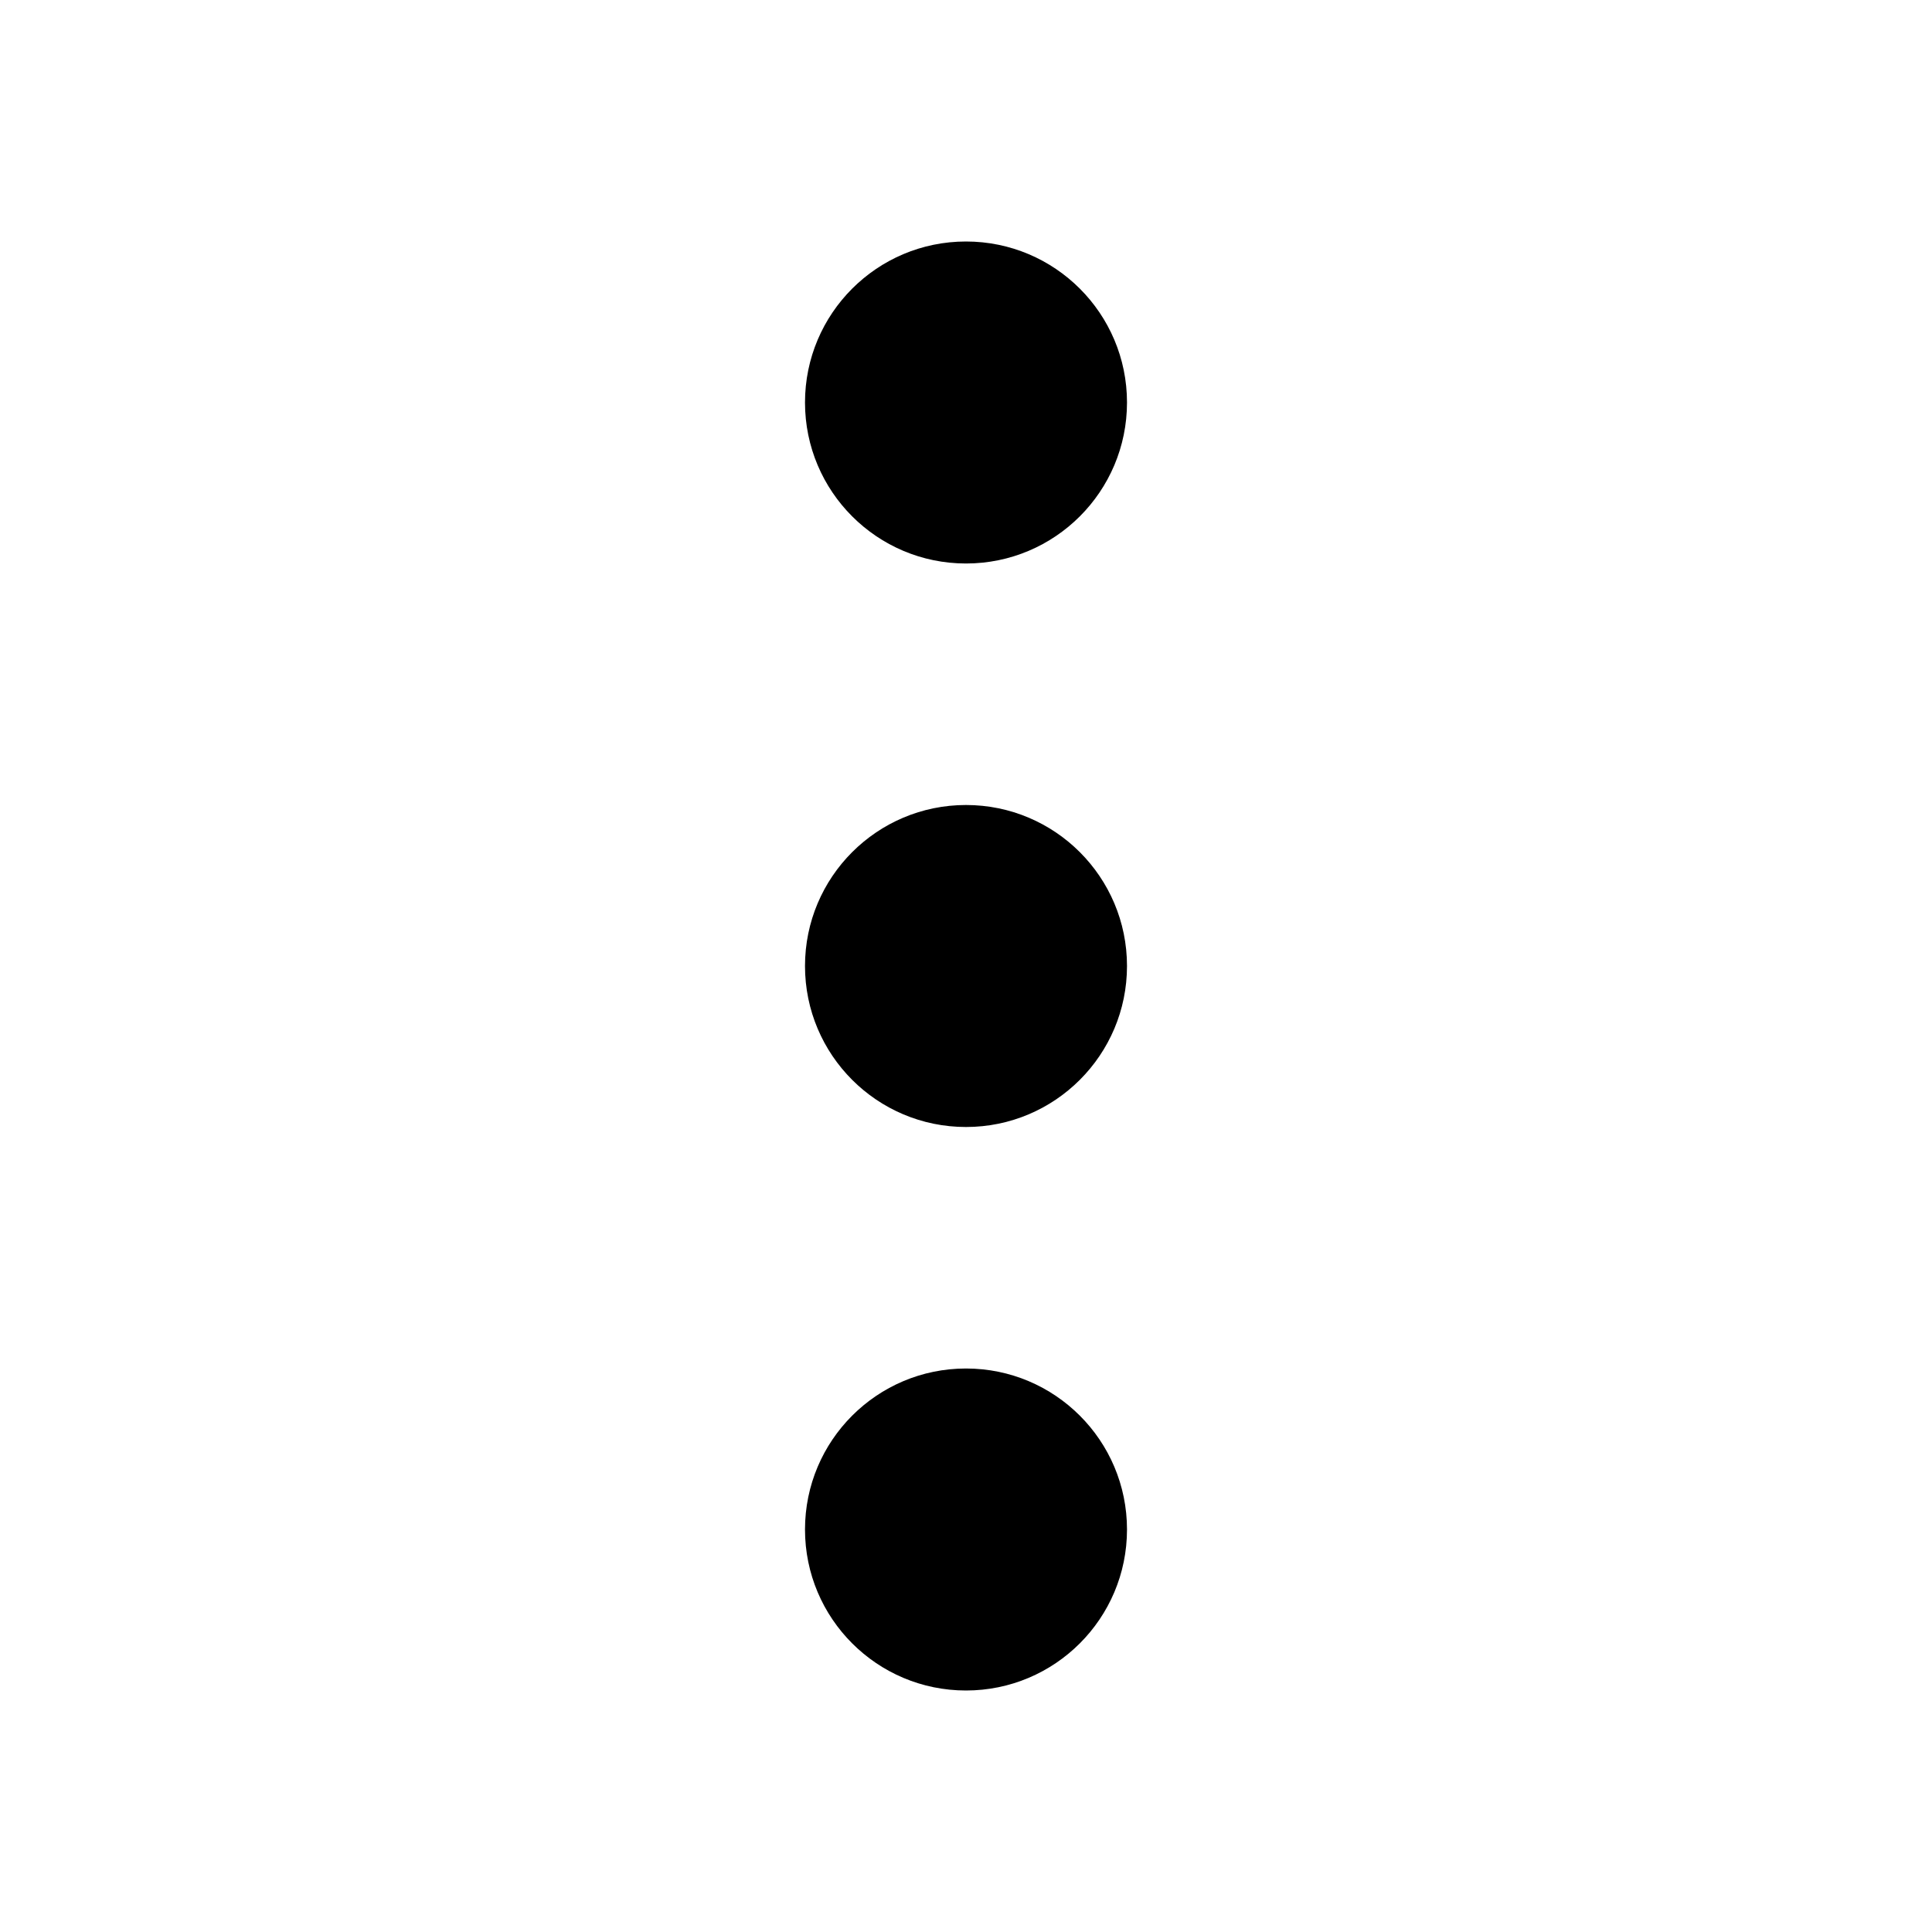
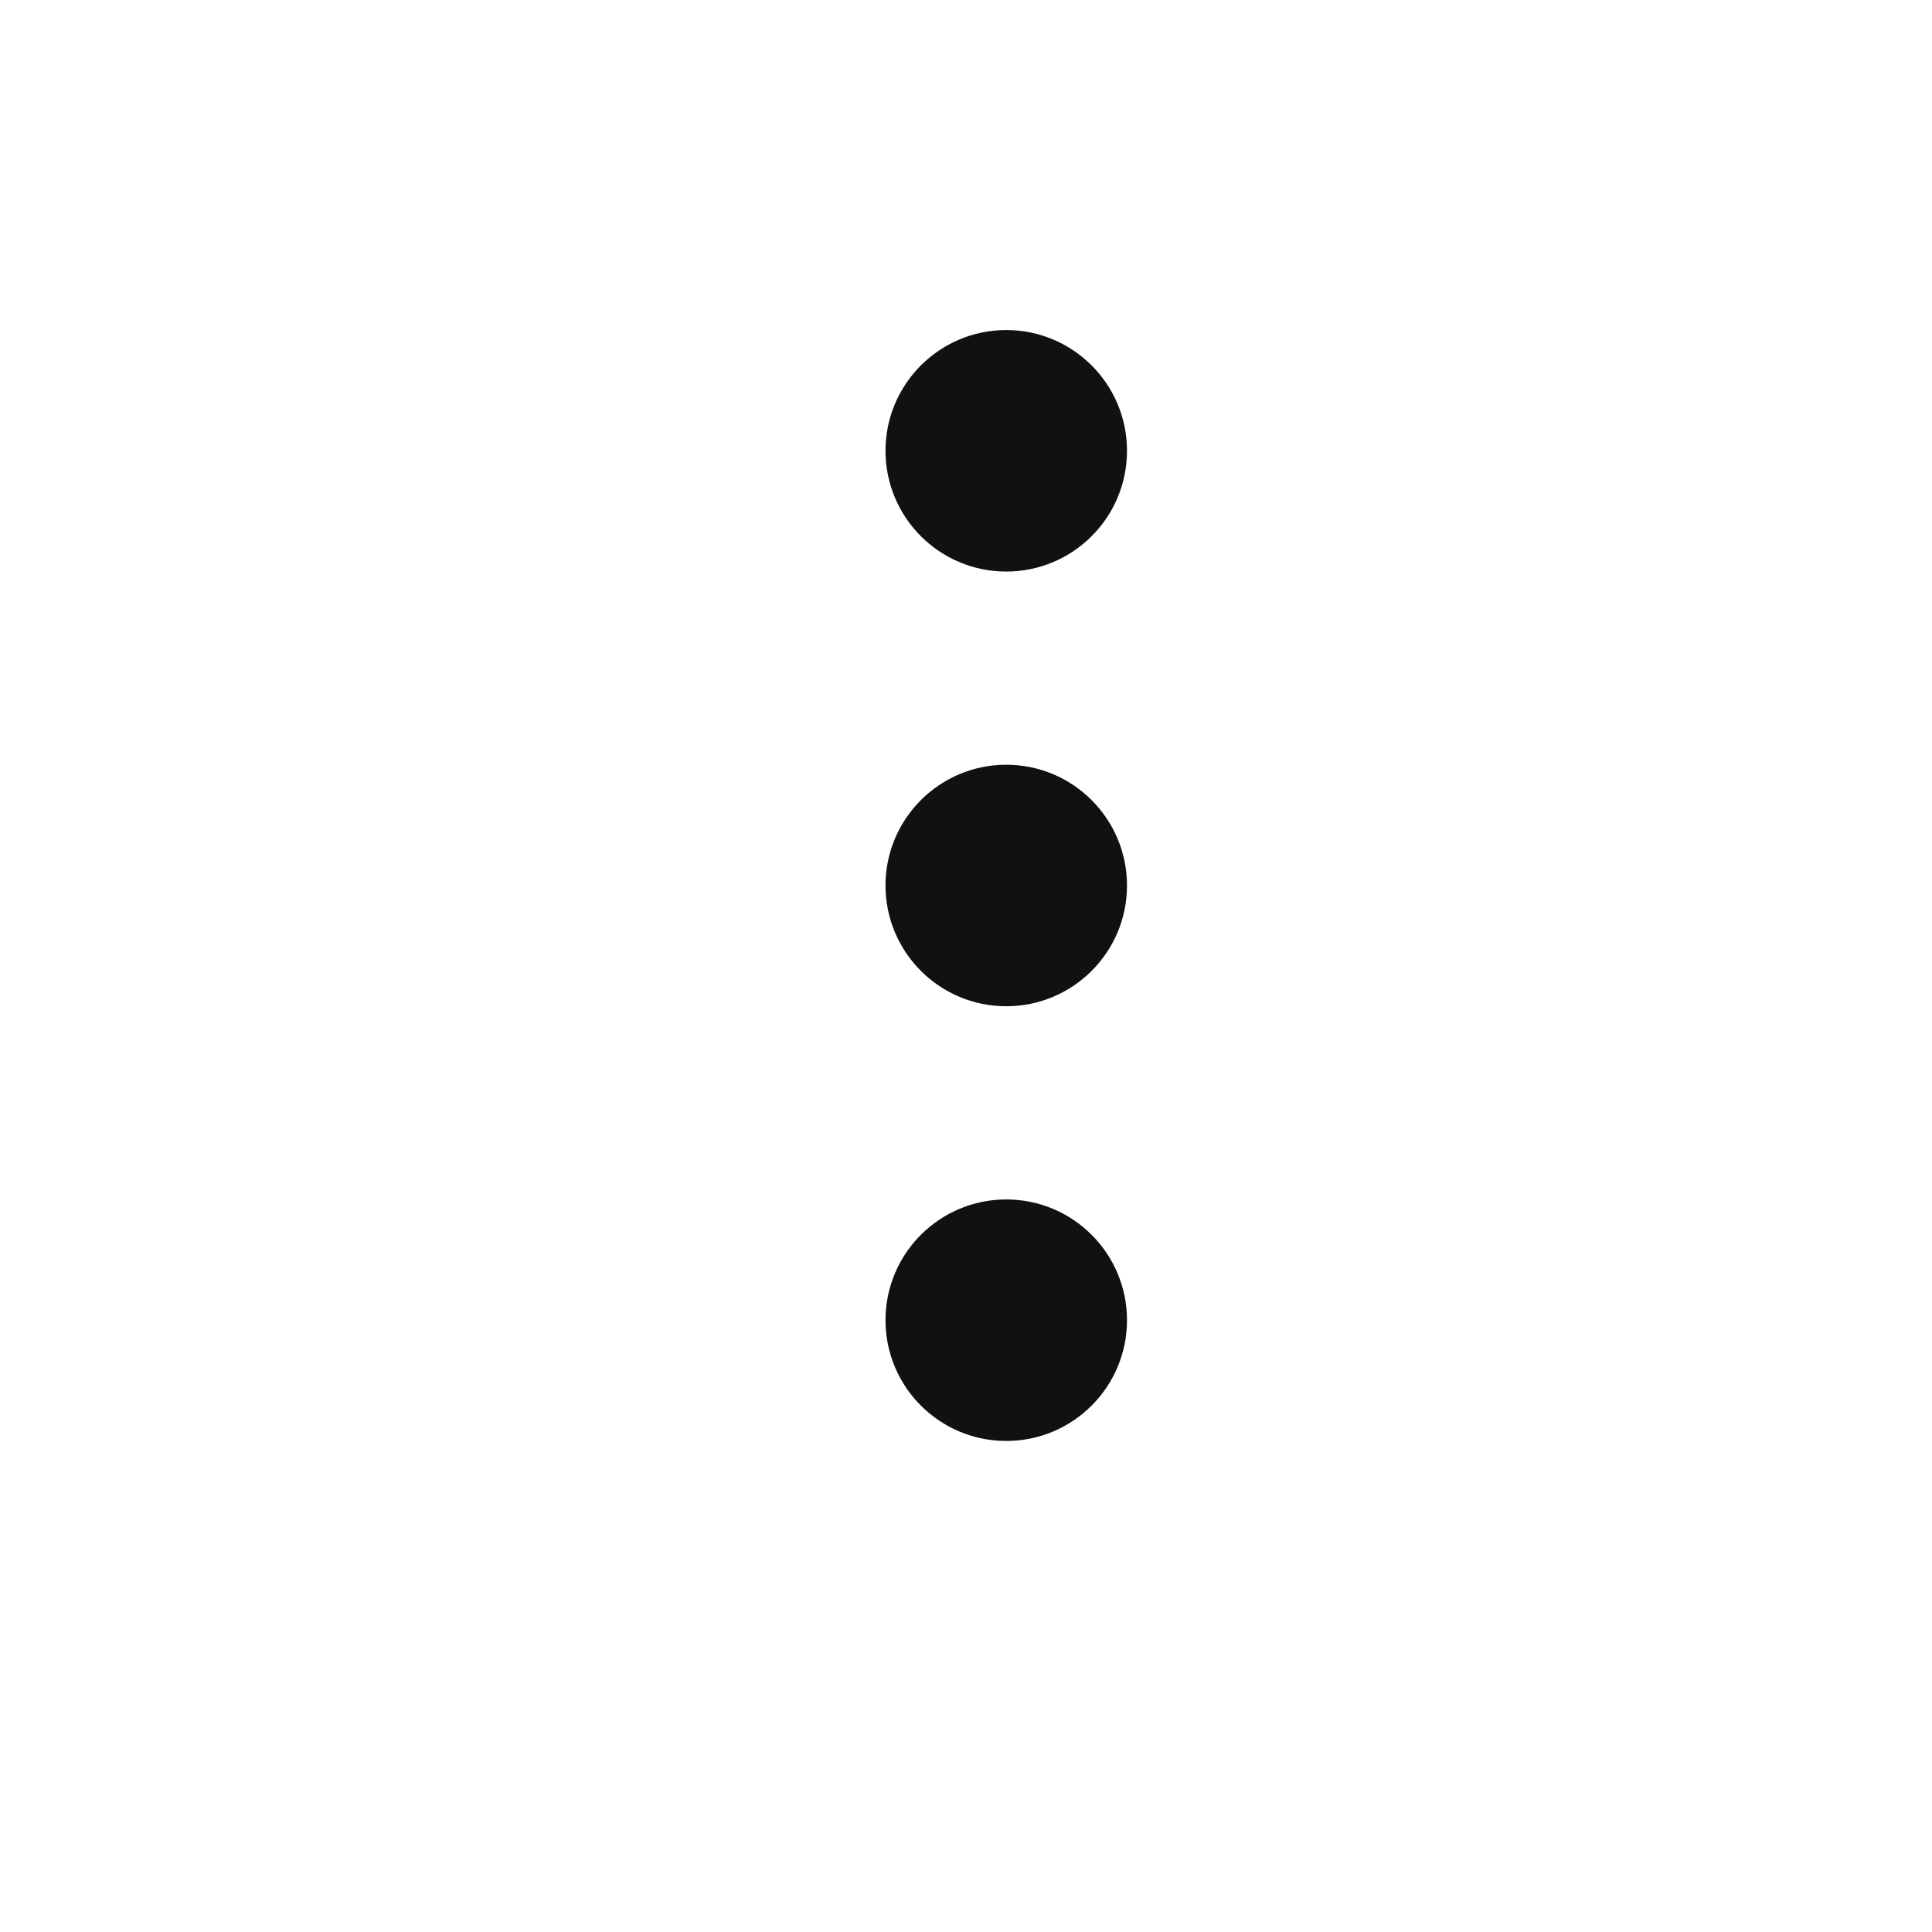
<svg xmlns="http://www.w3.org/2000/svg" viewBox="0 0 24 24">
-   <path d="M14 5a2 2 0 11-4 0 2 2 0 014 0zm-2 5a2 2 0 100 4 2 2 0 000-4zm0 7a2 2 0 100 4 2 2 0 000-4z" fill="#000" fill-rule="nonzero" />
+   <g transform="translate(11 4)" fill="#111">
+     <circle cx="1.5" cy="7" r="1.5" />
+     <circle cx="1.5" cy="12.4" r="1.5" />
+     <circle cx="1.5" cy="1.6" r="1.5" />
+   </g>
</svg>
